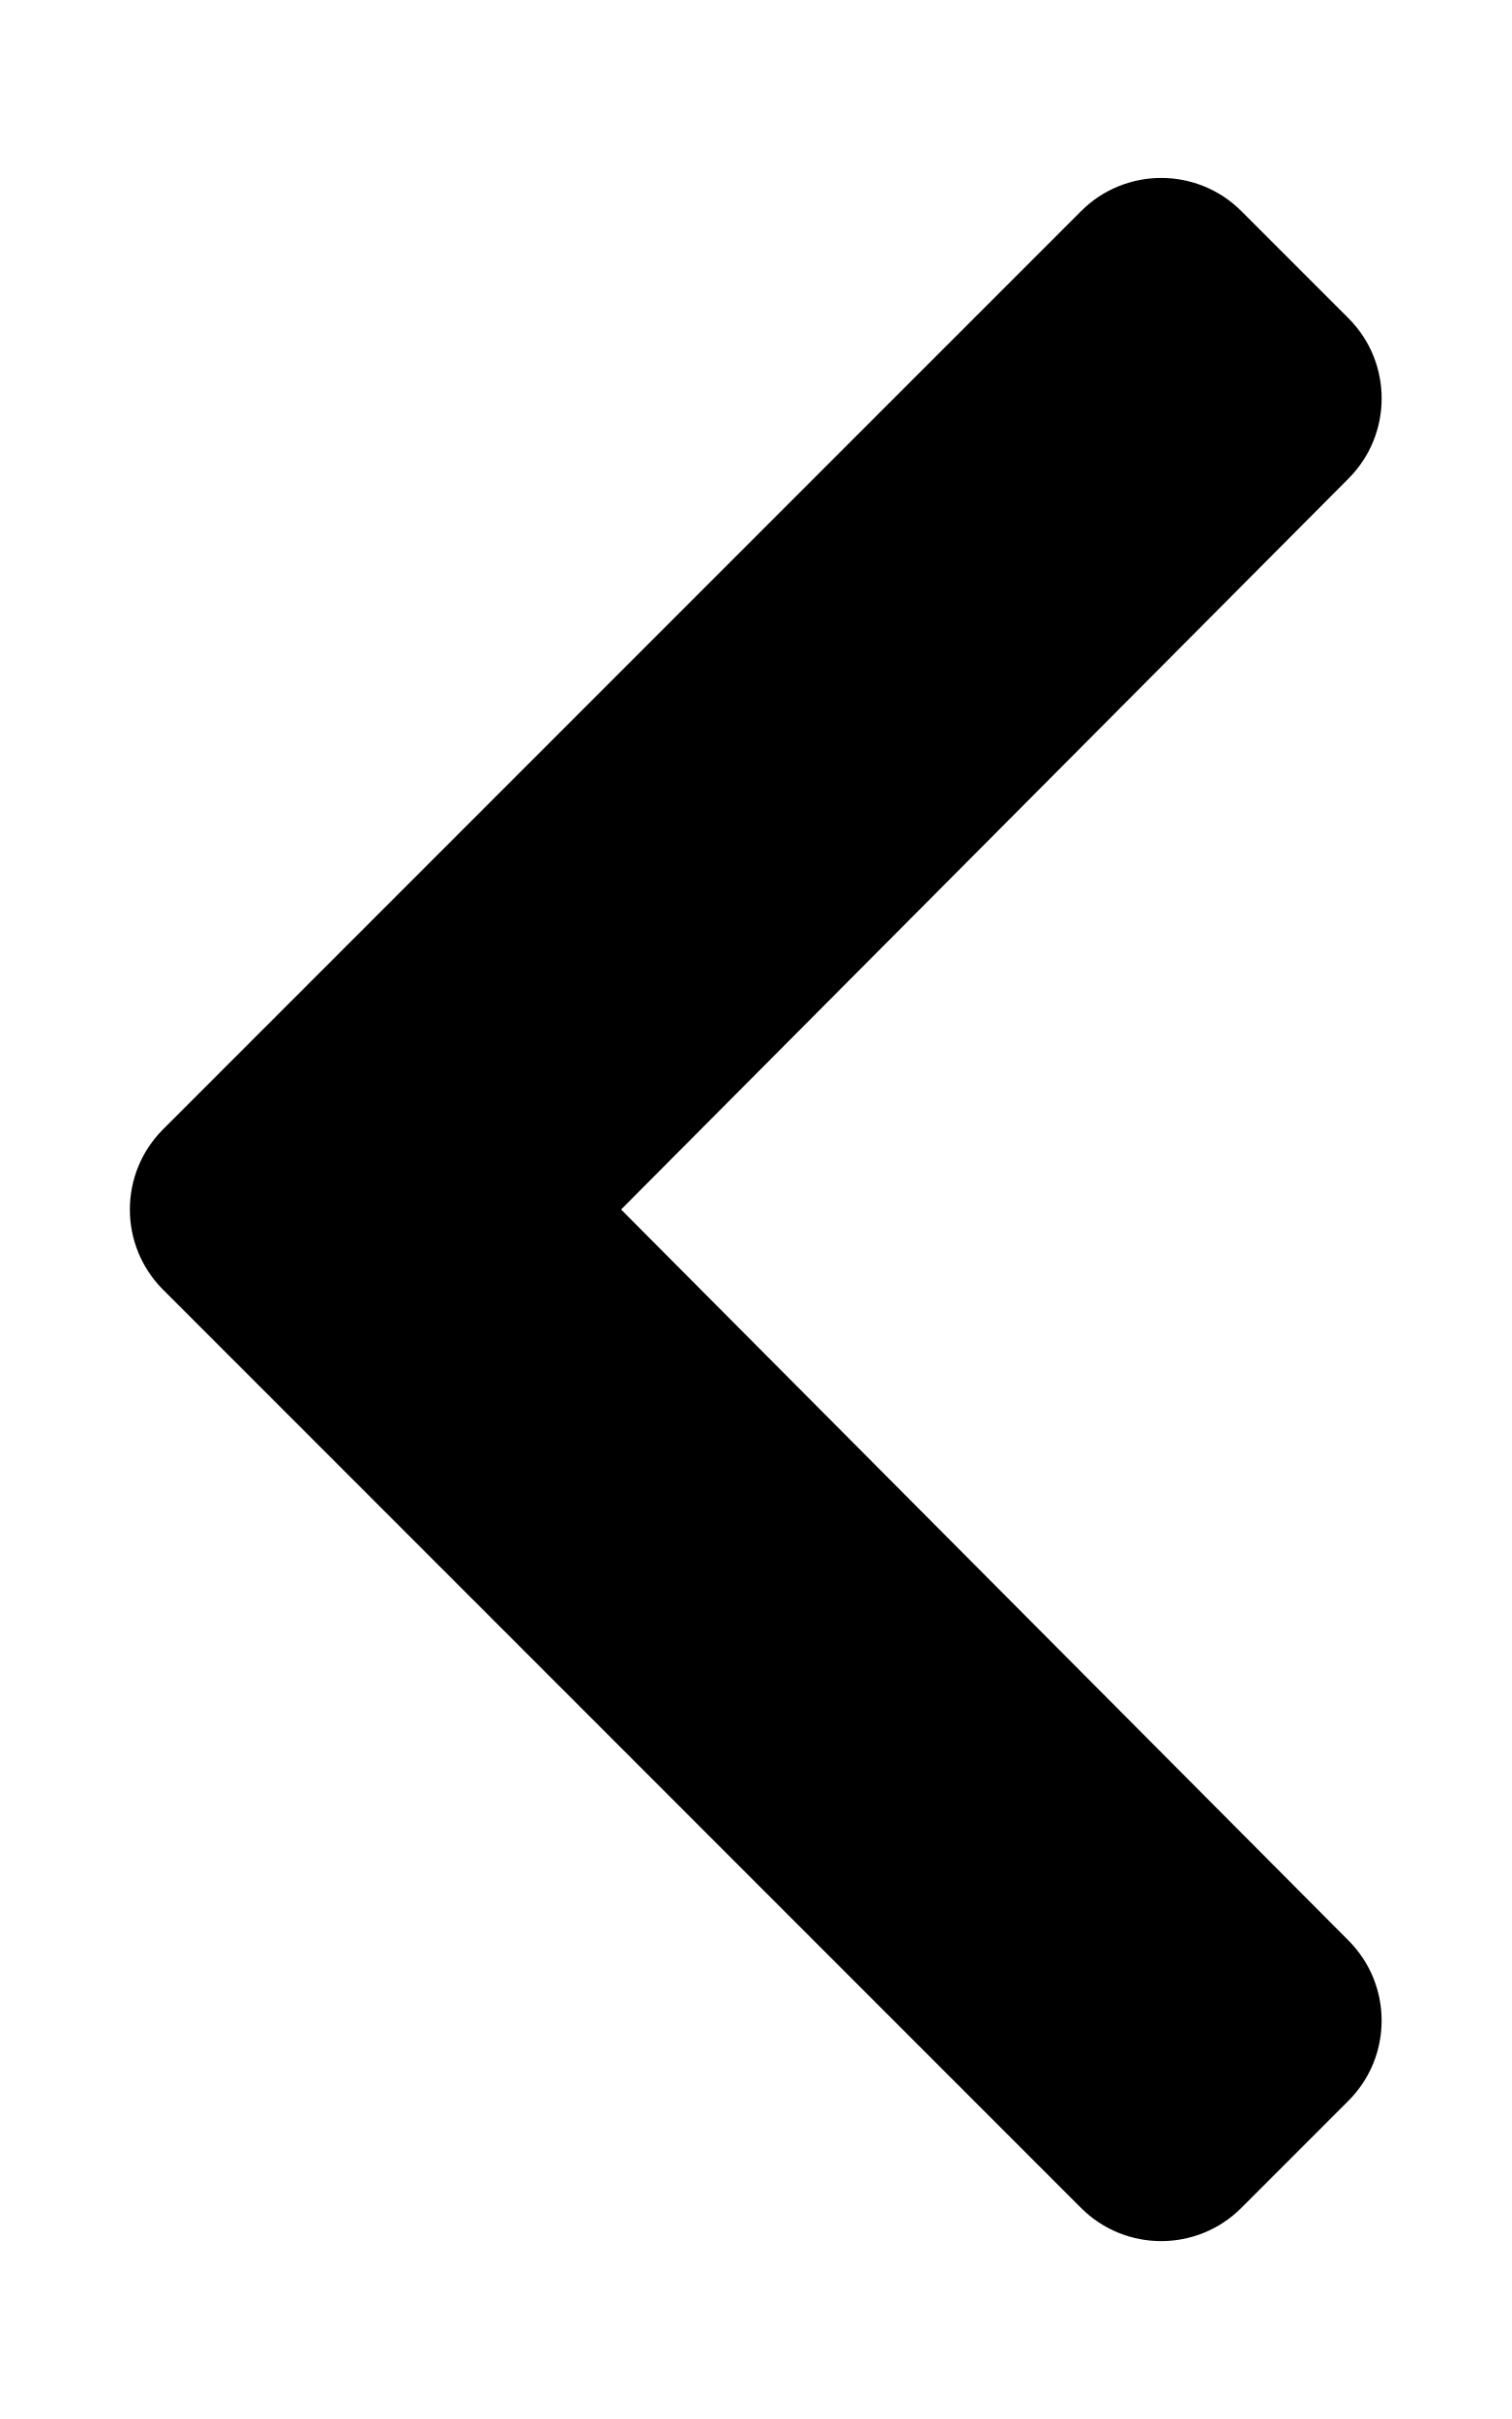
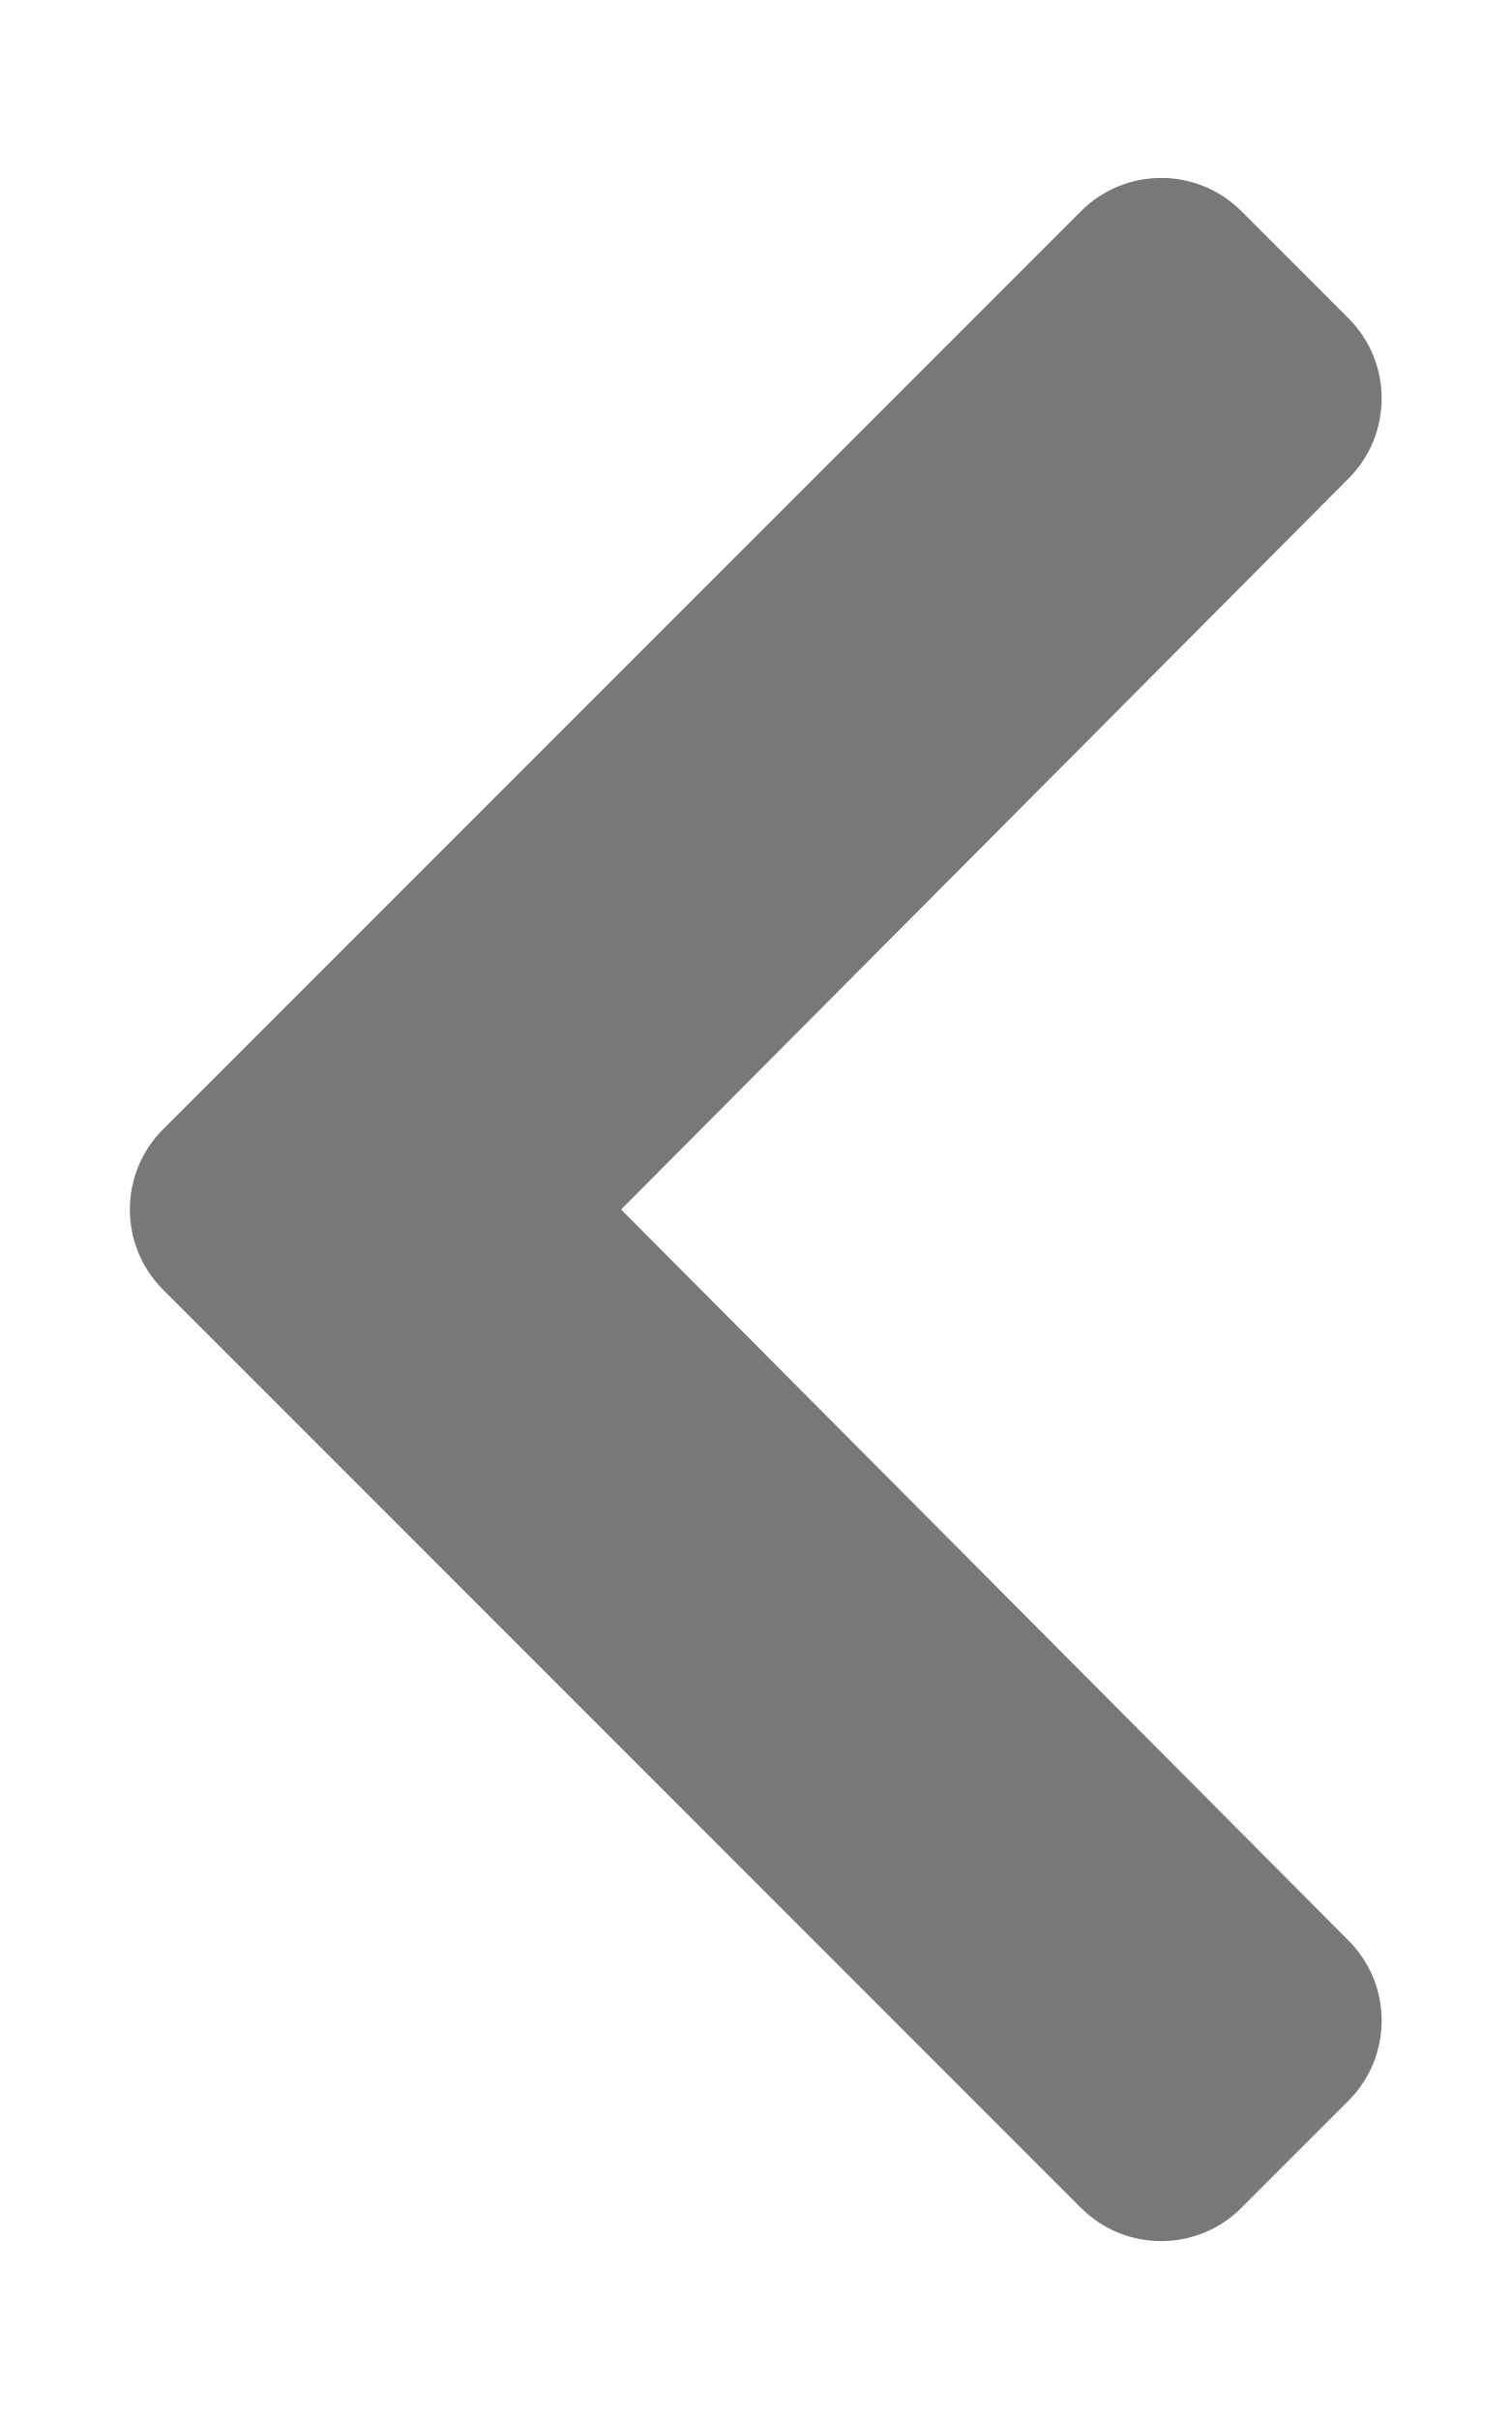
<svg xmlns="http://www.w3.org/2000/svg" aria-hidden="true" focusable="false" data-prefix="fas" data-icon="chevron-left" class="svg-inline--fa fa-chevron-left fa-w-10" role="img" viewBox="0 0 320 512">
-   <path fill="currentColor" d="M34.52 239.03L228.87 44.69c9.37-9.37 24.57-9.37 33.94 0l22.67 22.67c9.36 9.36 9.37 24.52.04 33.9L131.49 256l154.02 154.75c9.34 9.38 9.32 24.54-.04 33.9l-22.67 22.67c-9.37 9.37-24.57 9.37-33.94 0L34.52 272.97c-9.37-9.37-9.37-24.57 0-33.94z" />
+   <path fill="#787878" d="M34.52 239.03L228.87 44.69c9.37-9.37 24.57-9.37 33.94 0l22.67 22.67c9.36 9.36 9.37 24.52.04 33.9L131.49 256l154.02 154.75c9.34 9.38 9.32 24.54-.04 33.9l-22.67 22.67c-9.37 9.37-24.57 9.37-33.94 0L34.52 272.97c-9.37-9.37-9.37-24.57 0-33.94z" />
</svg>
